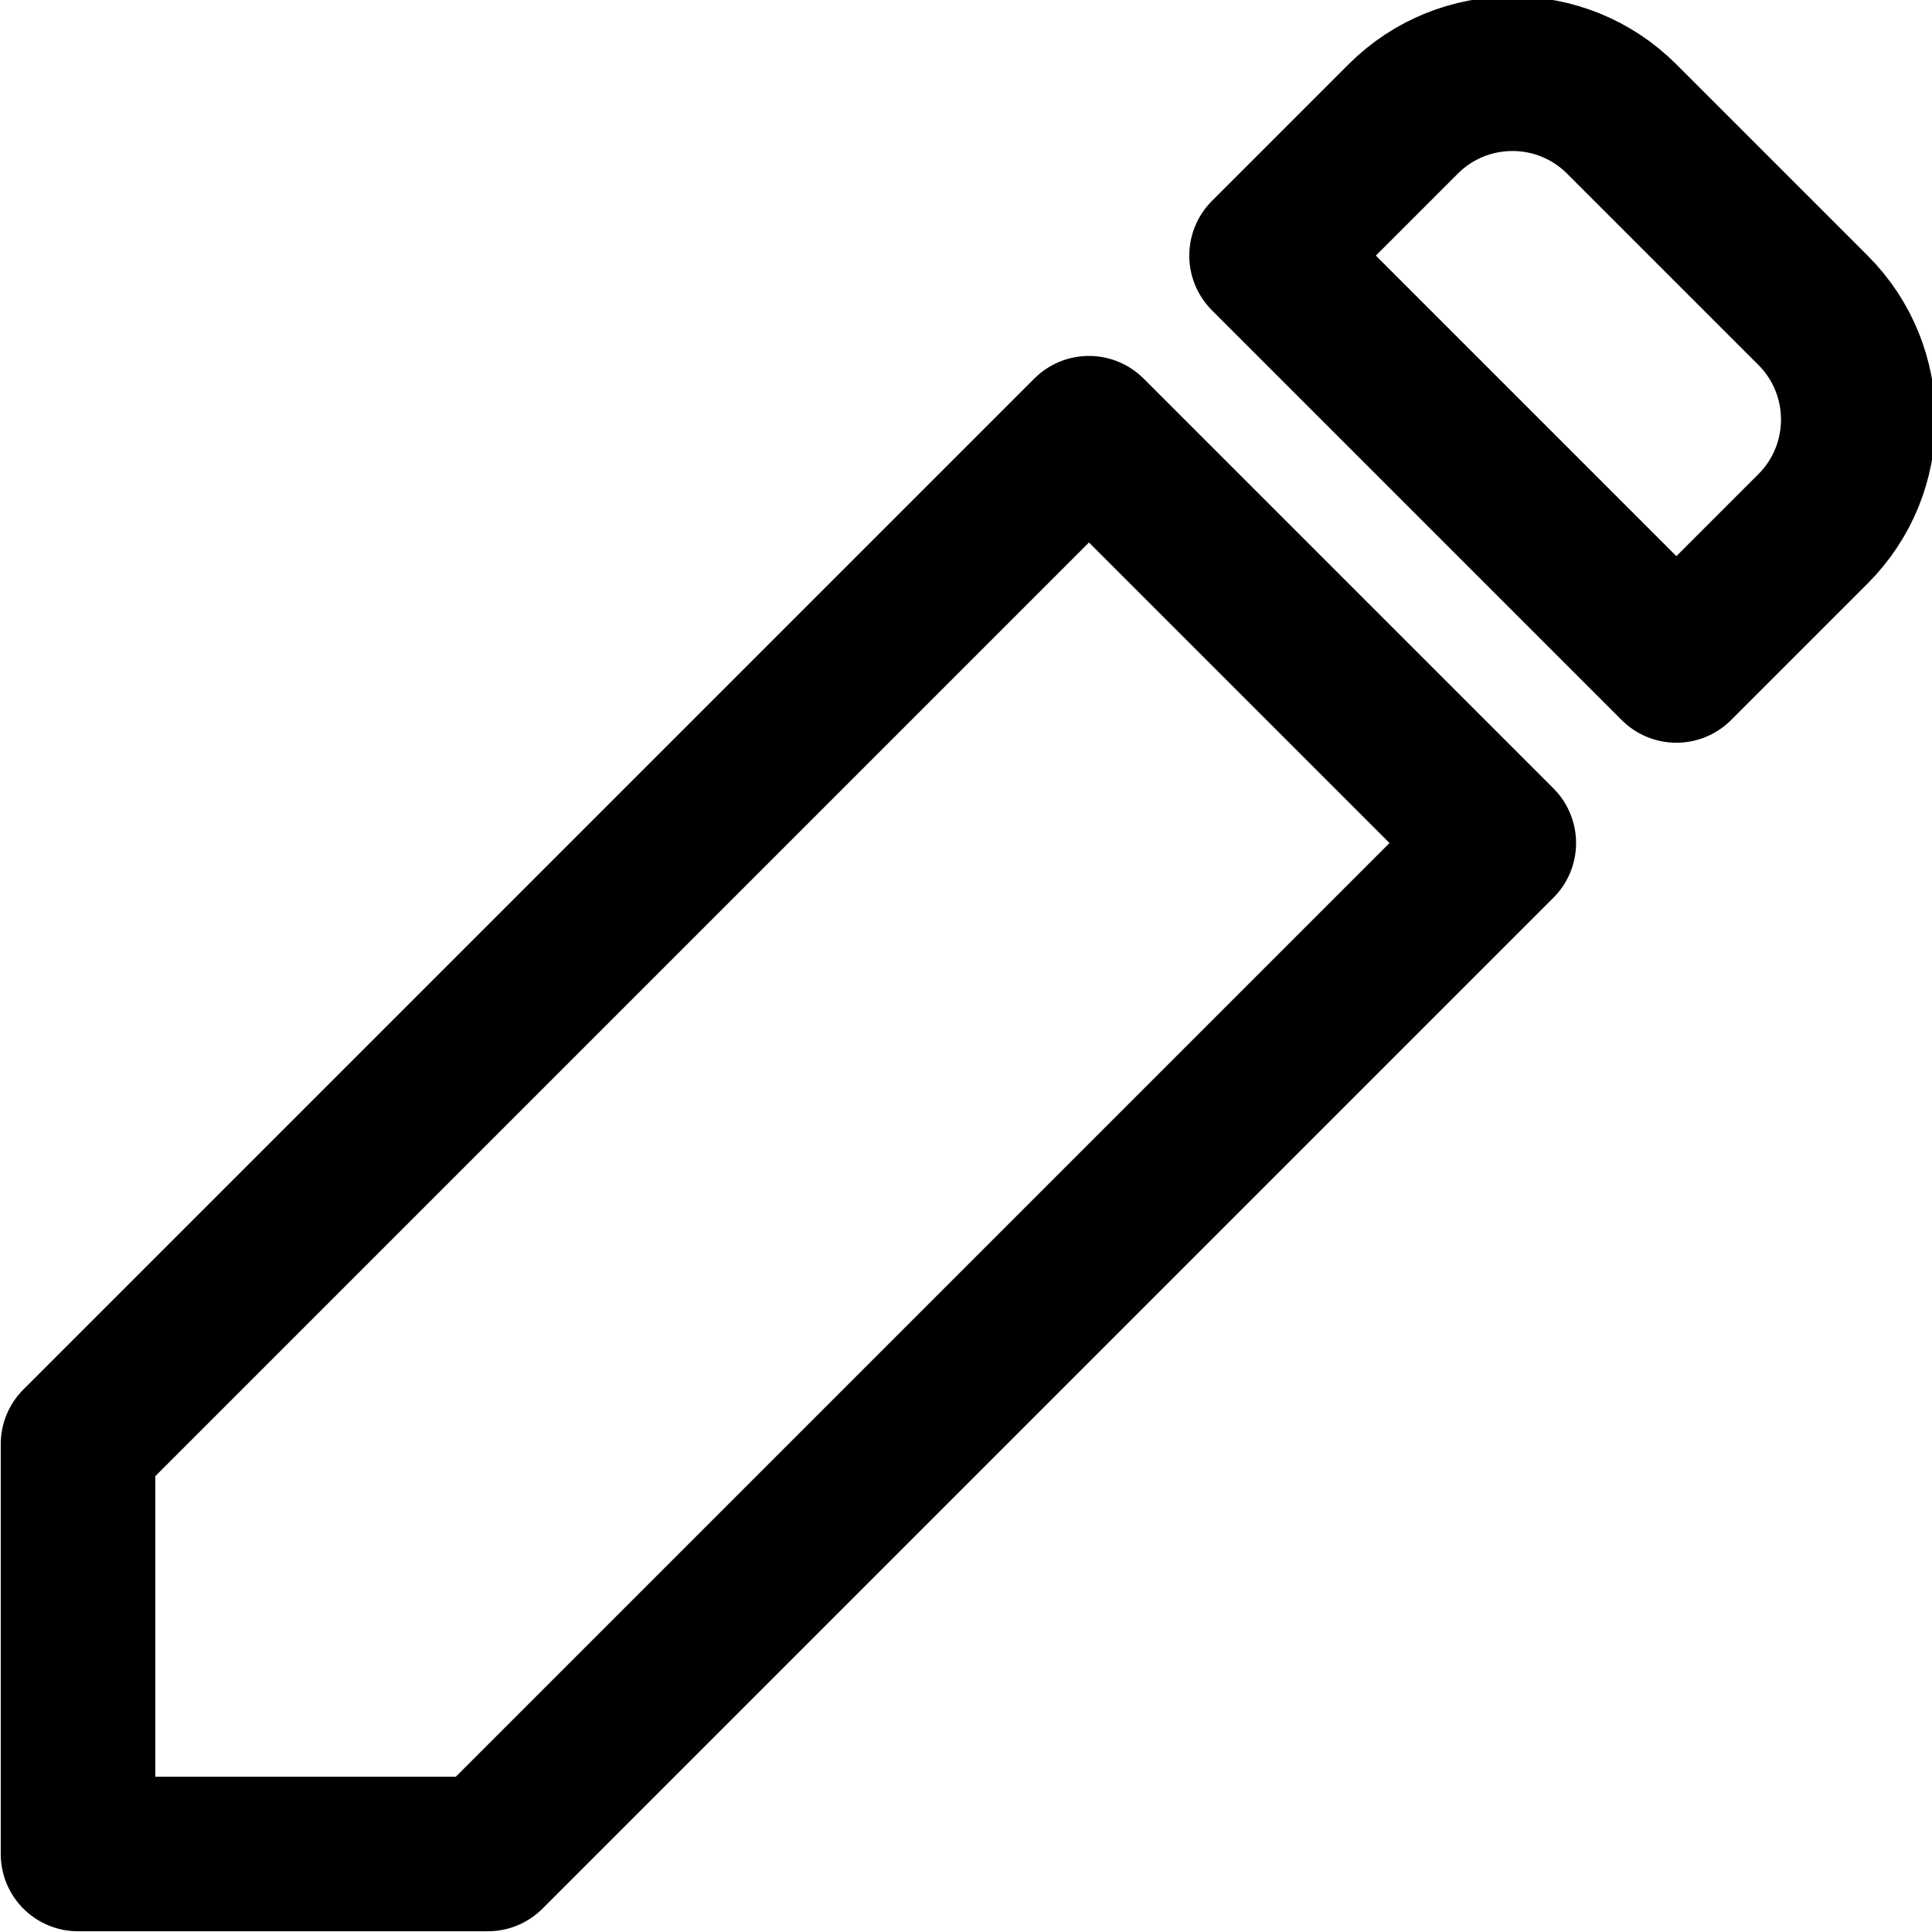
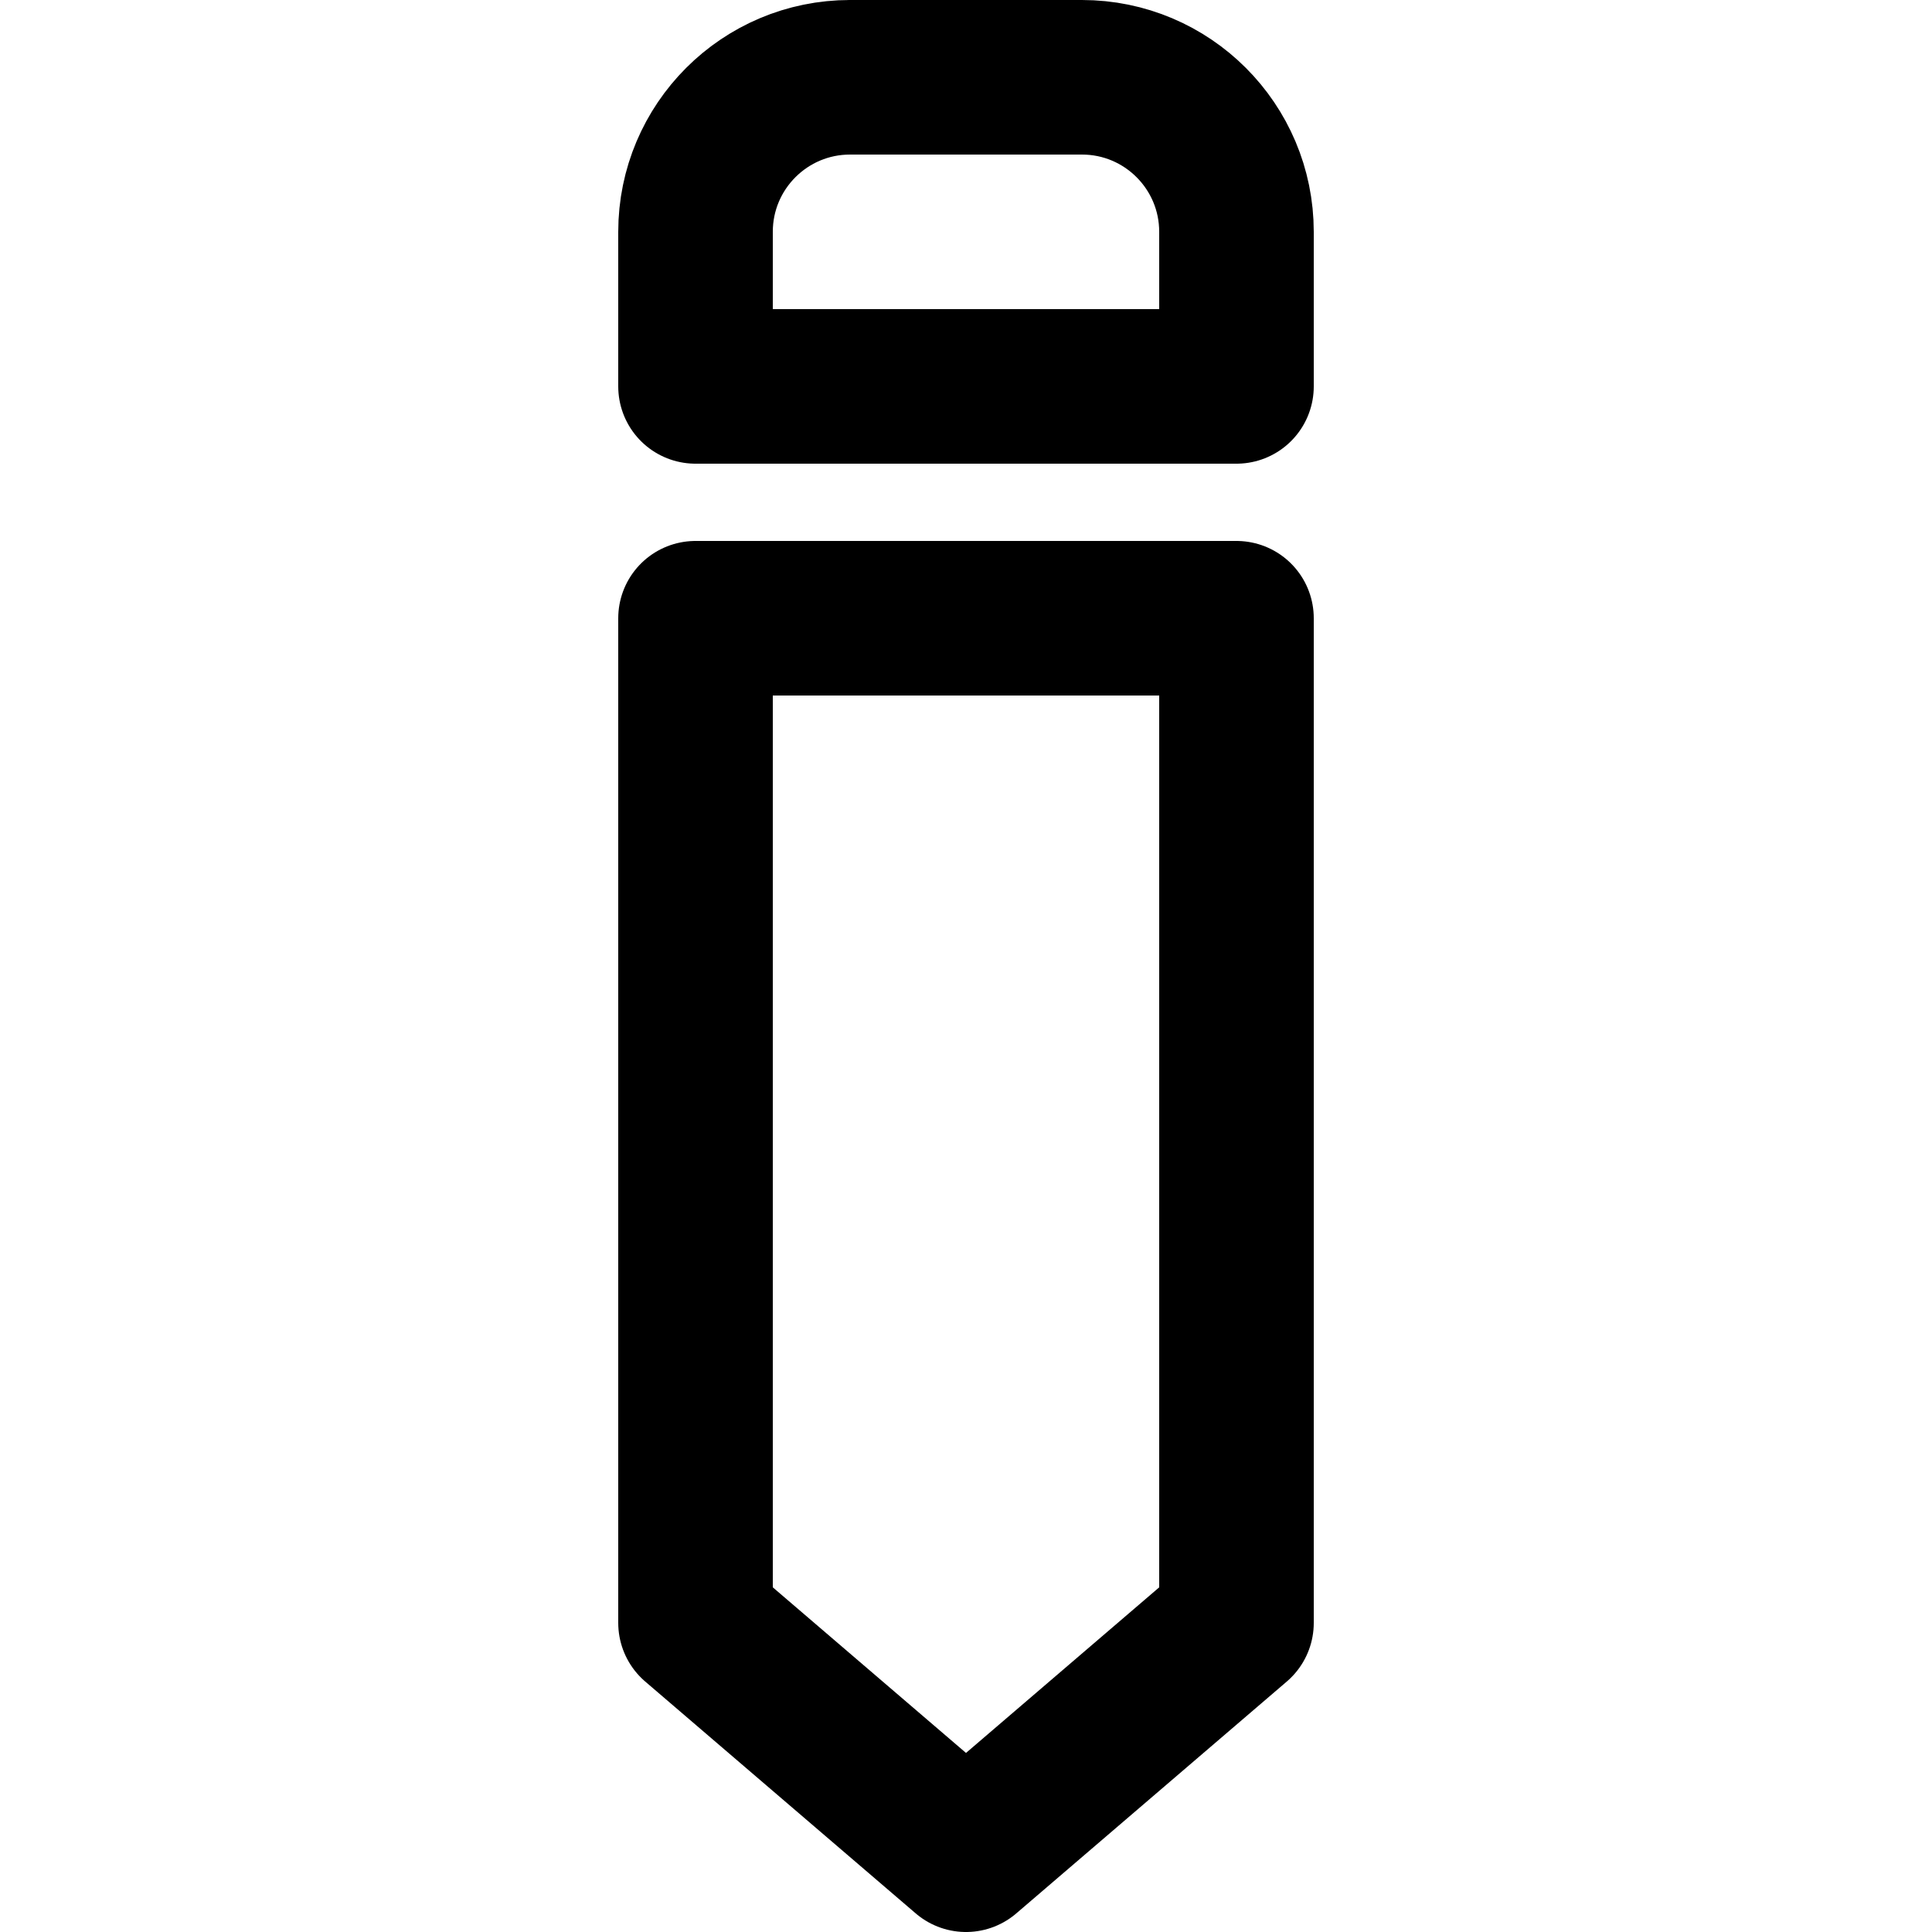
<svg xmlns="http://www.w3.org/2000/svg" viewBox="-50 -50 100 100">
  <g fill="none" stroke="currentColor" stroke-width="8" stroke-linecap="round" stroke-linejoin="round">
-     <g transform="rotate(45)">
-       <path d="M -7 -55 h 14 a 8 8 0 0 1 8 8 v 10 h -30 v -10 a 8 8 0 0 1 8 -8" />
-       <path d="M -15 -24 v 74 l 15 15 15 -15 v -74 z" />
+     <g transform="rotate(0)">
+       <path d="M -6 -46 h 12 a 8 8 0 0 1 8 8 v 8 h -28 v -8 a 8 8 0 0 1 8 -8" />
+       <path d="M -14 -18 v 52 l 14 12 14 -12 v -52 z" />
    </g>
  </g>
</svg>
